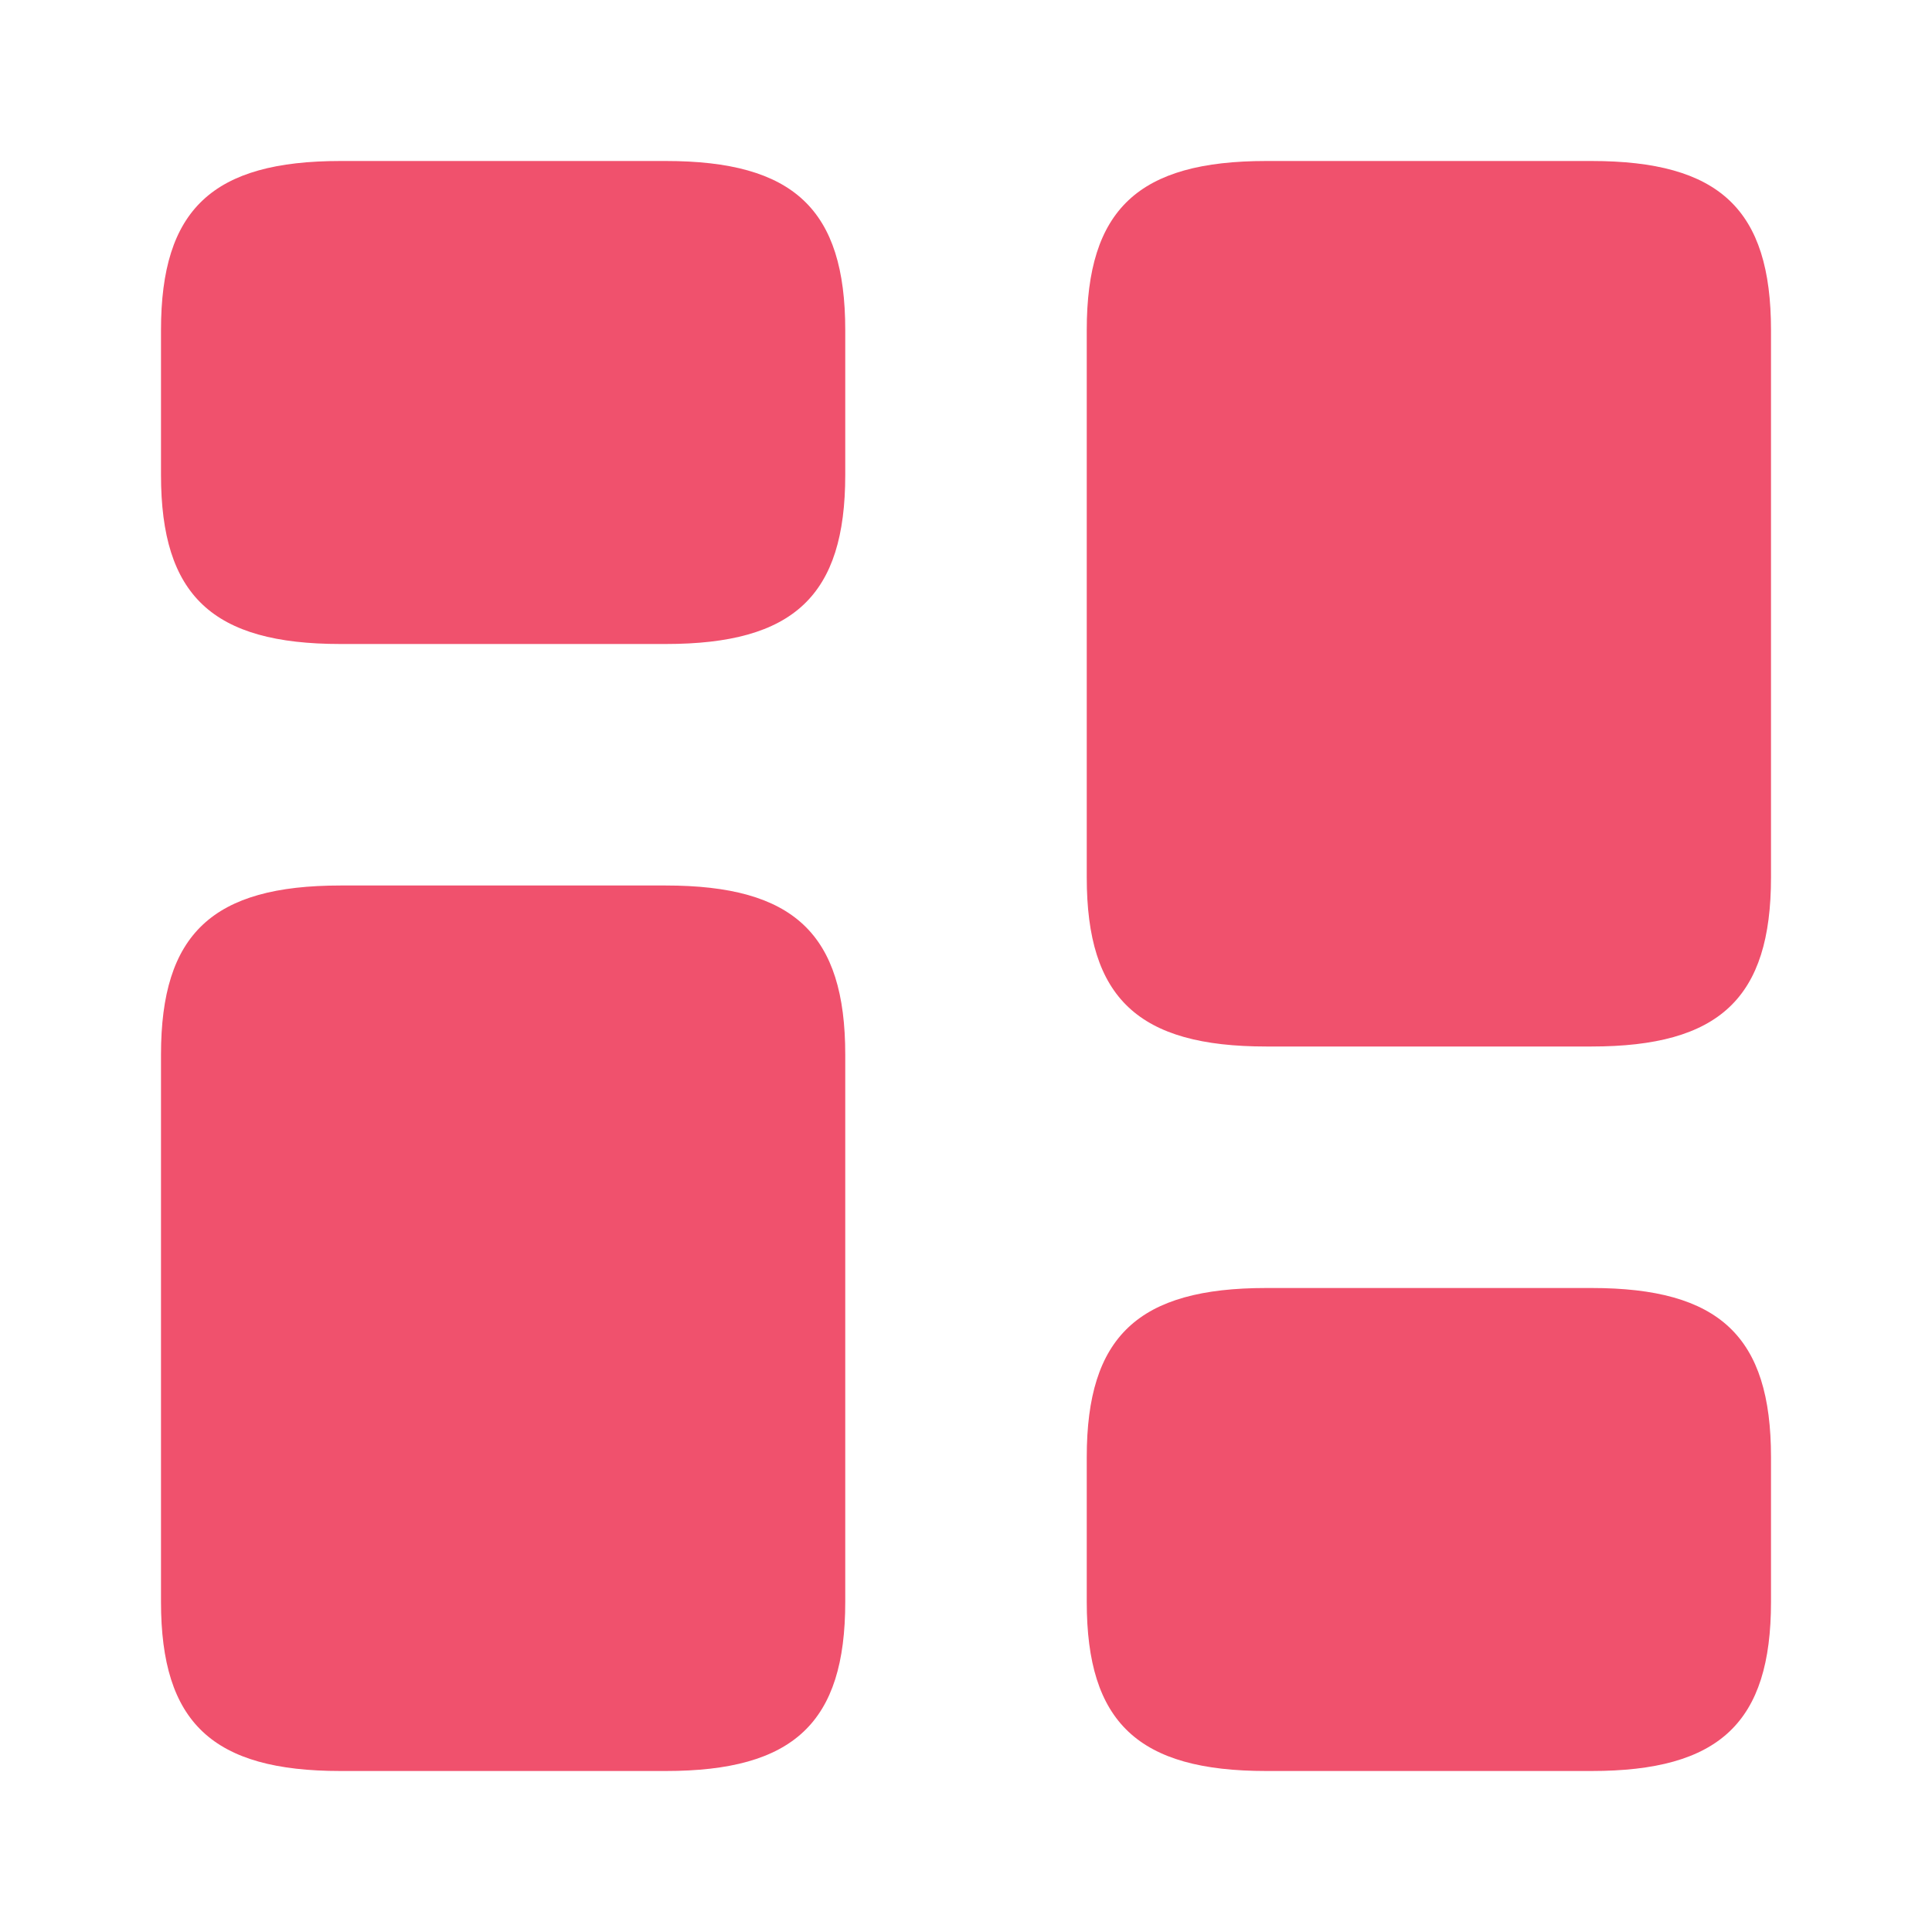
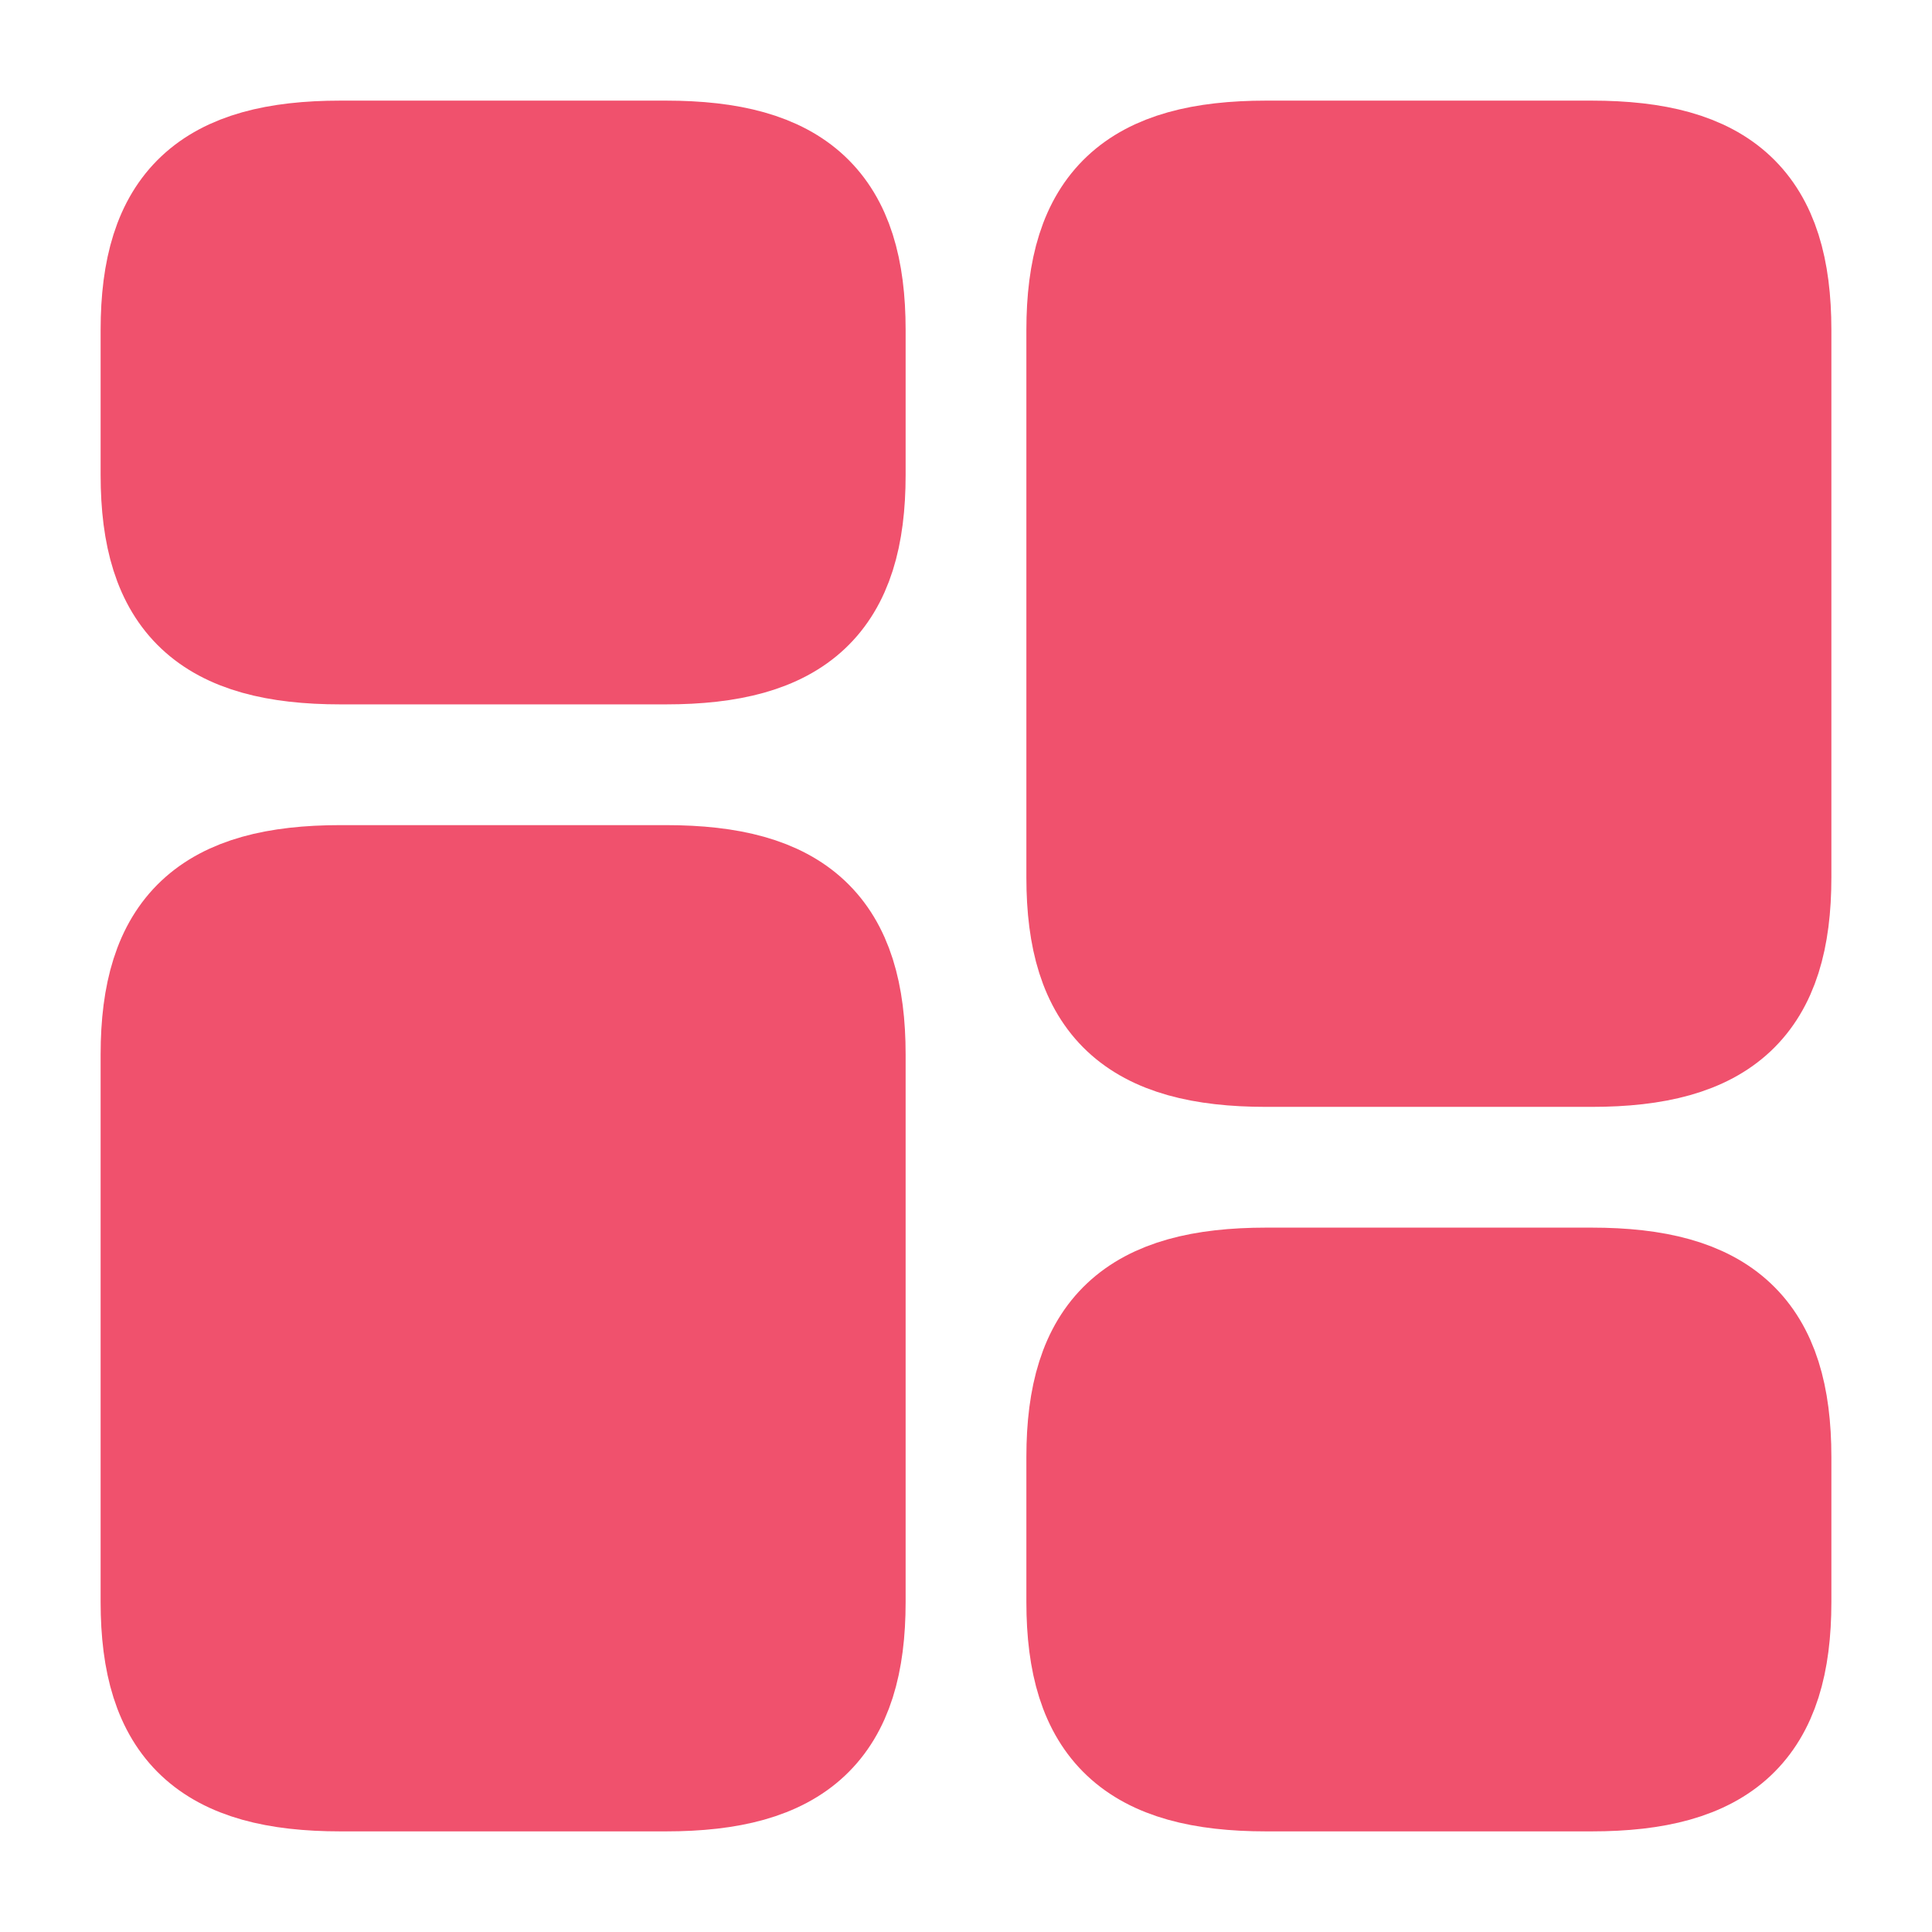
<svg xmlns="http://www.w3.org/2000/svg" width="24" height="24" viewBox="0 0 24 24" fill="none">
-   <path d="M22 10.9V4.1C22 2.6 21.36 2 19.77 2H15.73C14.14 2 13.5 2.6 13.5 4.1V10.9C13.5 12.4 14.14 13 15.73 13H19.77C21.36 13 22 12.4 22 10.9ZM22 19.9V18.1C22 16.6 21.36 16 19.77 16H15.73C14.14 16 13.5 16.6 13.5 18.1V19.9C13.5 21.4 14.14 22 15.73 22H19.77C21.36 22 22 21.4 22 19.9ZM10.5 13.1V19.9C10.5 21.4 9.86 22 8.27 22H4.23C2.64 22 2 21.4 2 19.9V13.1C2 11.6 2.64 11 4.23 11H8.27C9.86 11 10.5 11.6 10.5 13.1ZM10.5 4.1V5.9C10.5 7.4 9.86 8 8.27 8H4.23C2.64 8 2 7.4 2 5.9V4.1C2 2.6 2.64 2 4.23 2H8.27C9.86 2 10.5 2.6 10.5 4.1Z" fill="#F0516D" />
+   <path d="M22 10.9V4.1C22 2.6 21.36 2 19.77 2H15.73C14.14 2 13.5 2.6 13.5 4.1V10.9C13.5 12.4 14.14 13 15.73 13H19.77C21.36 13 22 12.4 22 10.9ZM22 19.9V18.1C22 16.6 21.36 16 19.77 16H15.73C14.14 16 13.5 16.6 13.5 18.1V19.9C13.5 21.4 14.14 22 15.73 22H19.77C21.36 22 22 21.4 22 19.9ZM10.5 13.1V19.9C10.5 21.4 9.86 22 8.27 22H4.23C2.64 22 2 21.4 2 19.9V13.1C2 11.6 2.64 11 4.23 11H8.27C9.86 11 10.5 11.6 10.5 13.1ZM10.5 4.1V5.9C10.5 7.4 9.86 8 8.27 8H4.23C2.64 8 2 7.4 2 5.9V4.1C2 2.6 2.64 2 4.23 2H8.27C9.86 2 10.5 2.6 10.5 4.1Z" fill="#F0516D" stroke-width="1.5" stroke="#F0516D" />
</svg>
